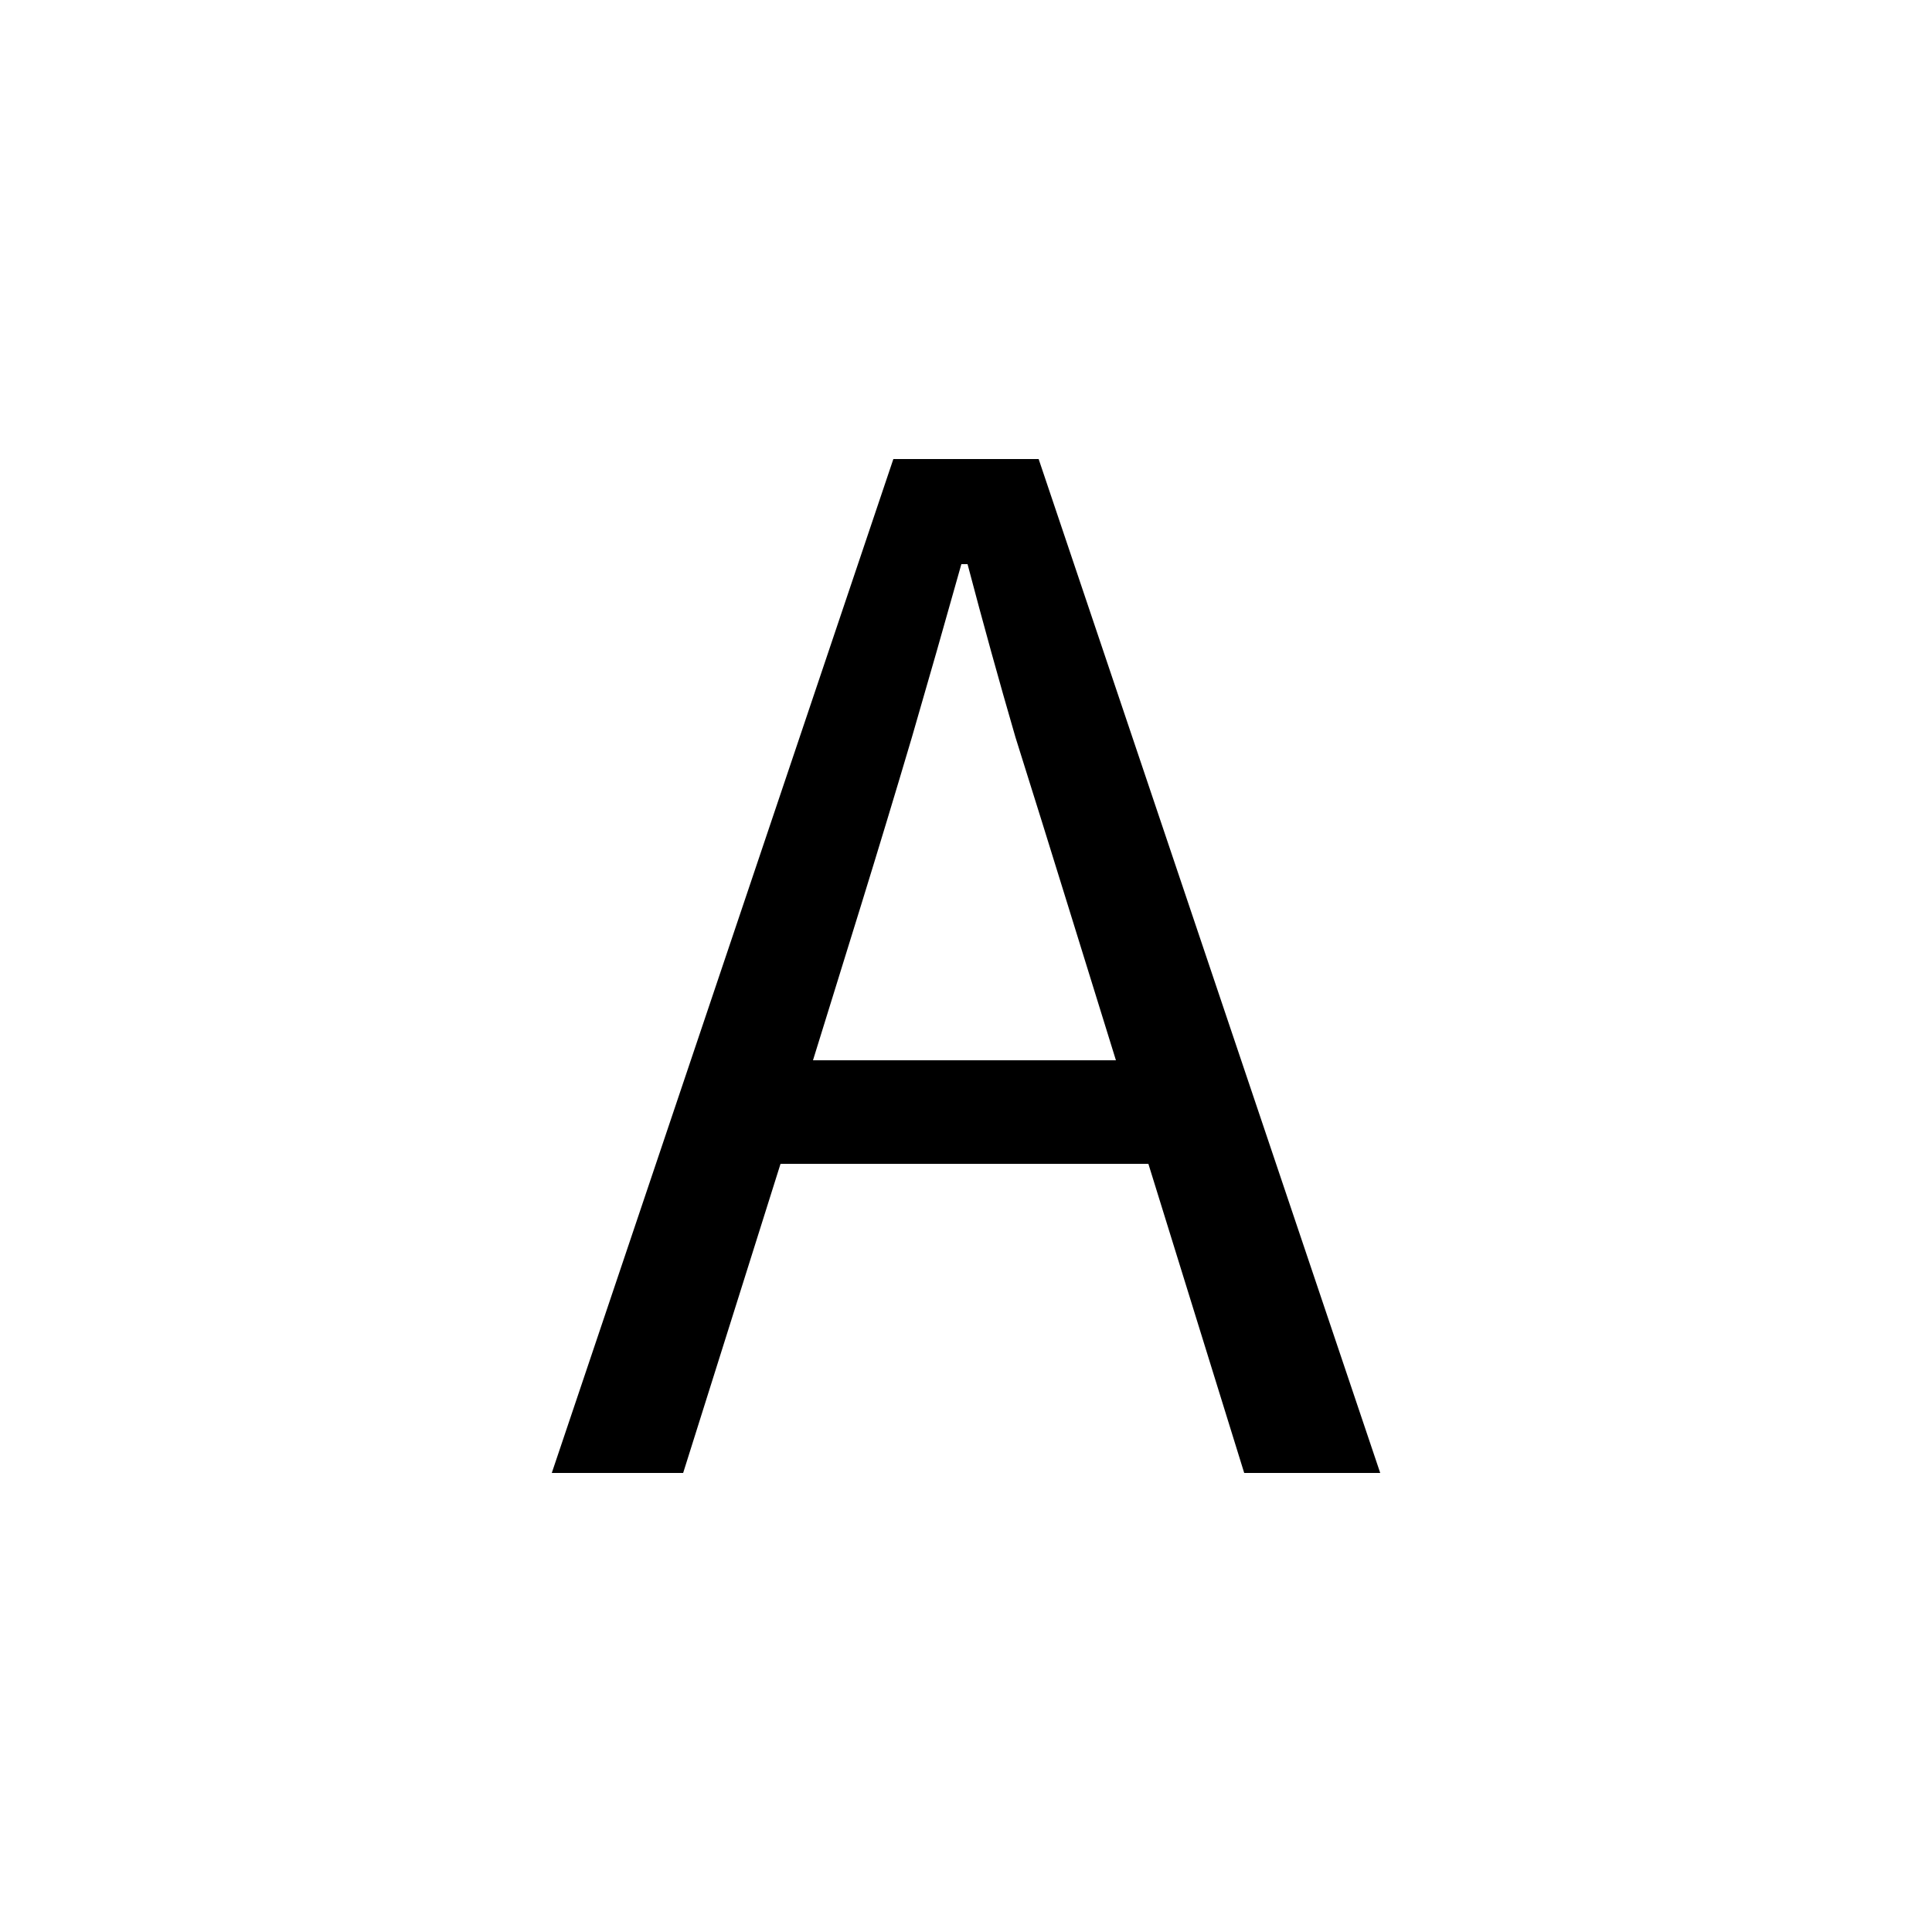
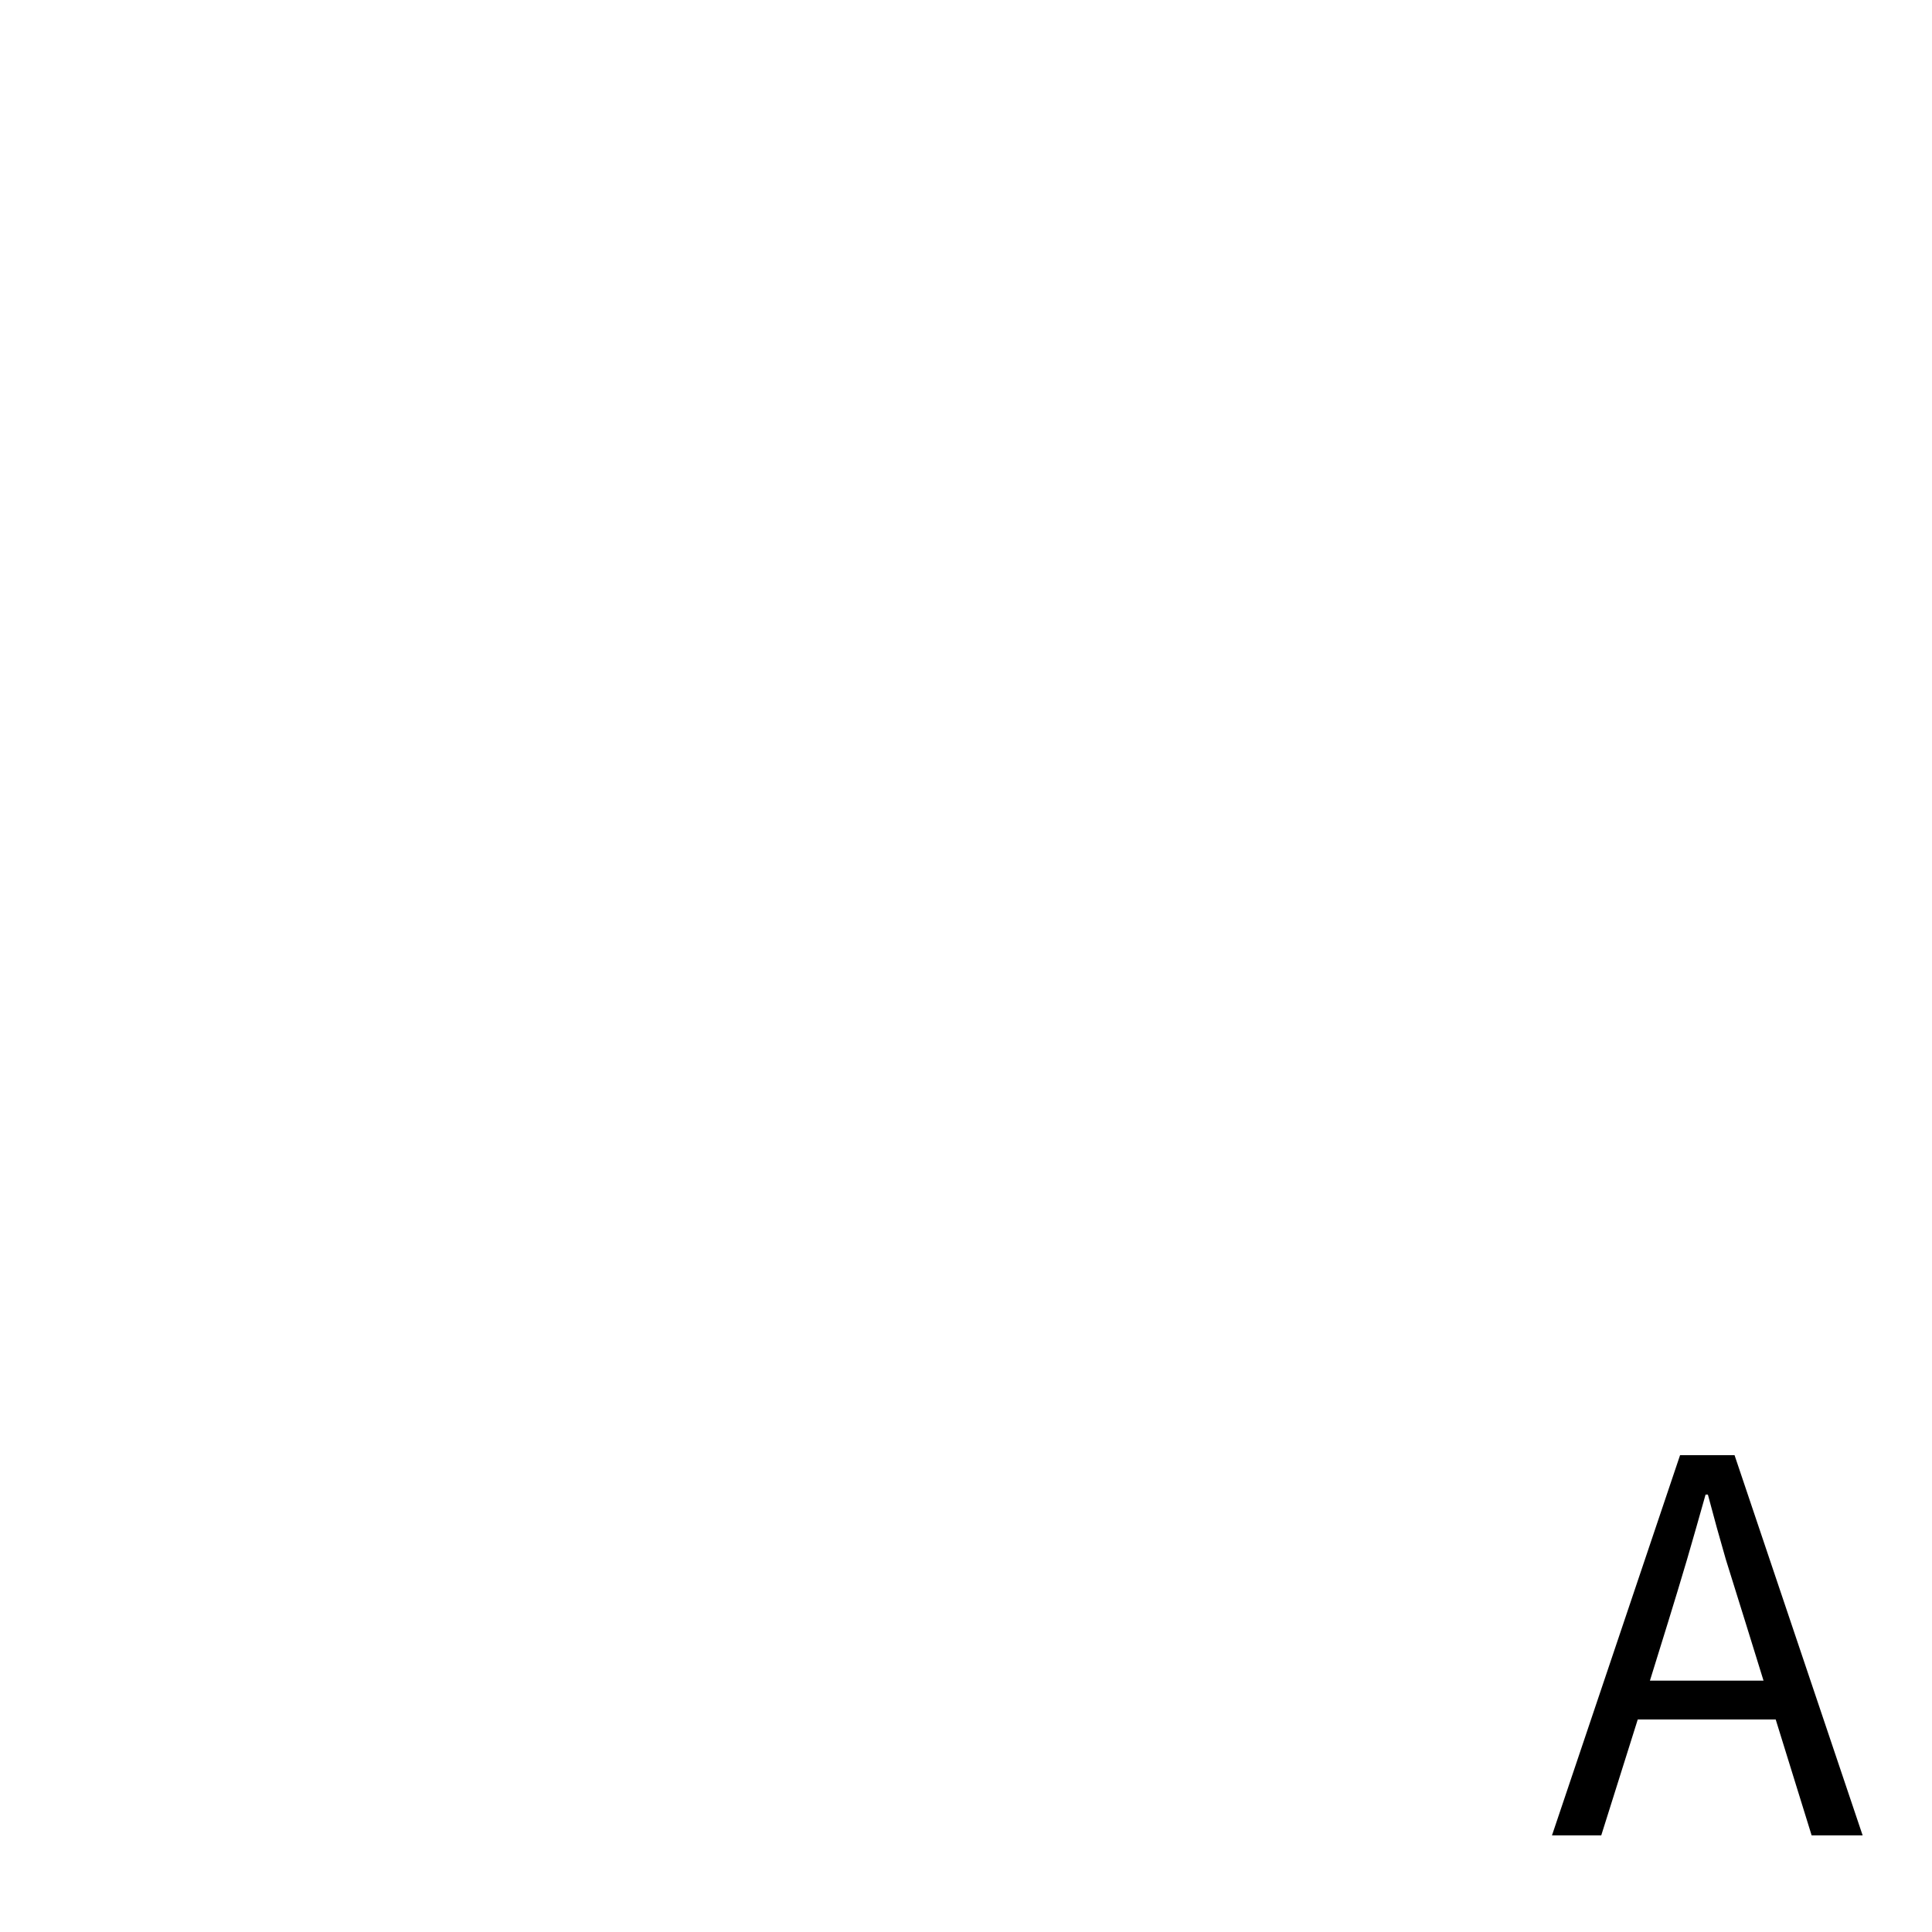
<svg xmlns="http://www.w3.org/2000/svg" version="1.1" viewBox="0 0 10 10">
-   <path d="m4.456 4.688-0.248 0.8h1.568l-0.248-0.8q-0.136-0.44-0.272-0.872-0.128-0.44-0.248-0.896h-0.032q-0.128 0.456-0.256 0.896-0.128 0.432-0.264 0.872zm-1.6 2.936 1.768-5.248h0.752l1.768 5.248h-0.704l-0.496-1.6h-1.904l-0.504 1.6z" />
+   <path d="m8.633 8.399-0.093 0.3h0.588l-0.093-0.3q-0.051-0.165-0.102-0.327-0.048-0.165-0.093-0.336h-0.012q-0.048 0.171-0.096 0.336-0.048 0.162-0.099 0.327zm-0.6 1.101 0.663-1.968h0.282l0.663 1.968h-0.264l-0.186-0.6h-0.714l-0.189 0.6z" />
</svg>
